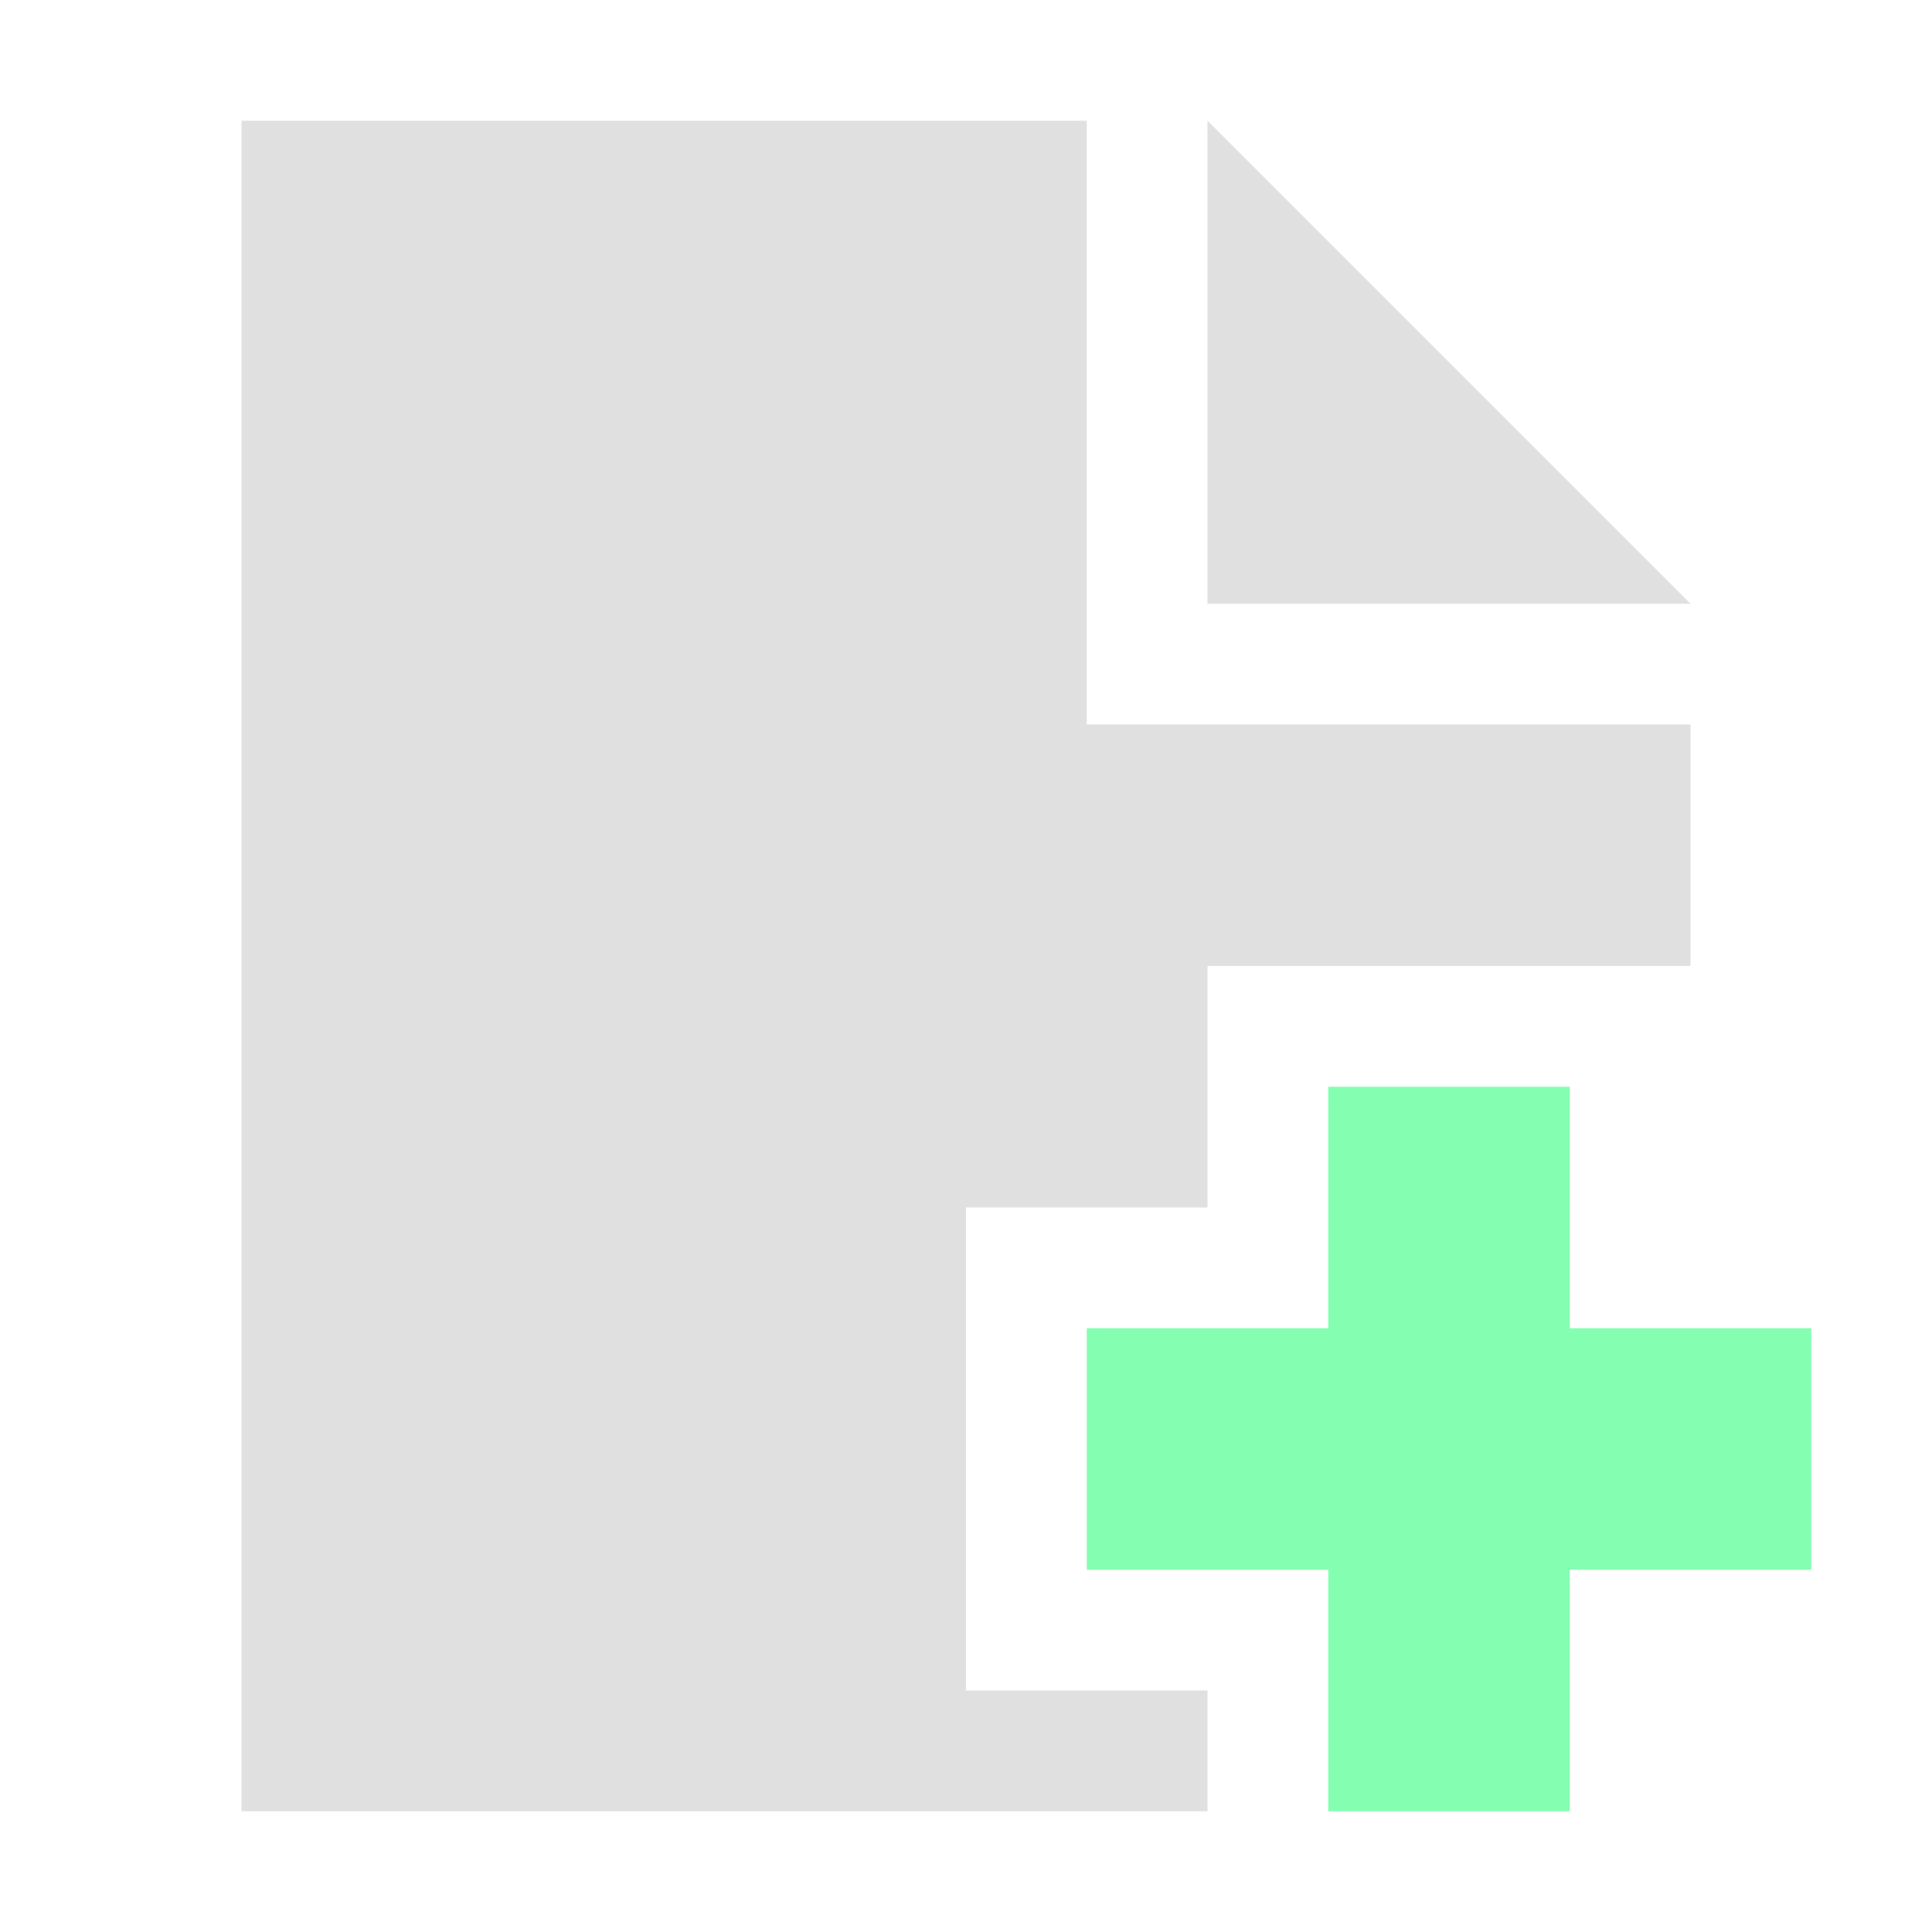
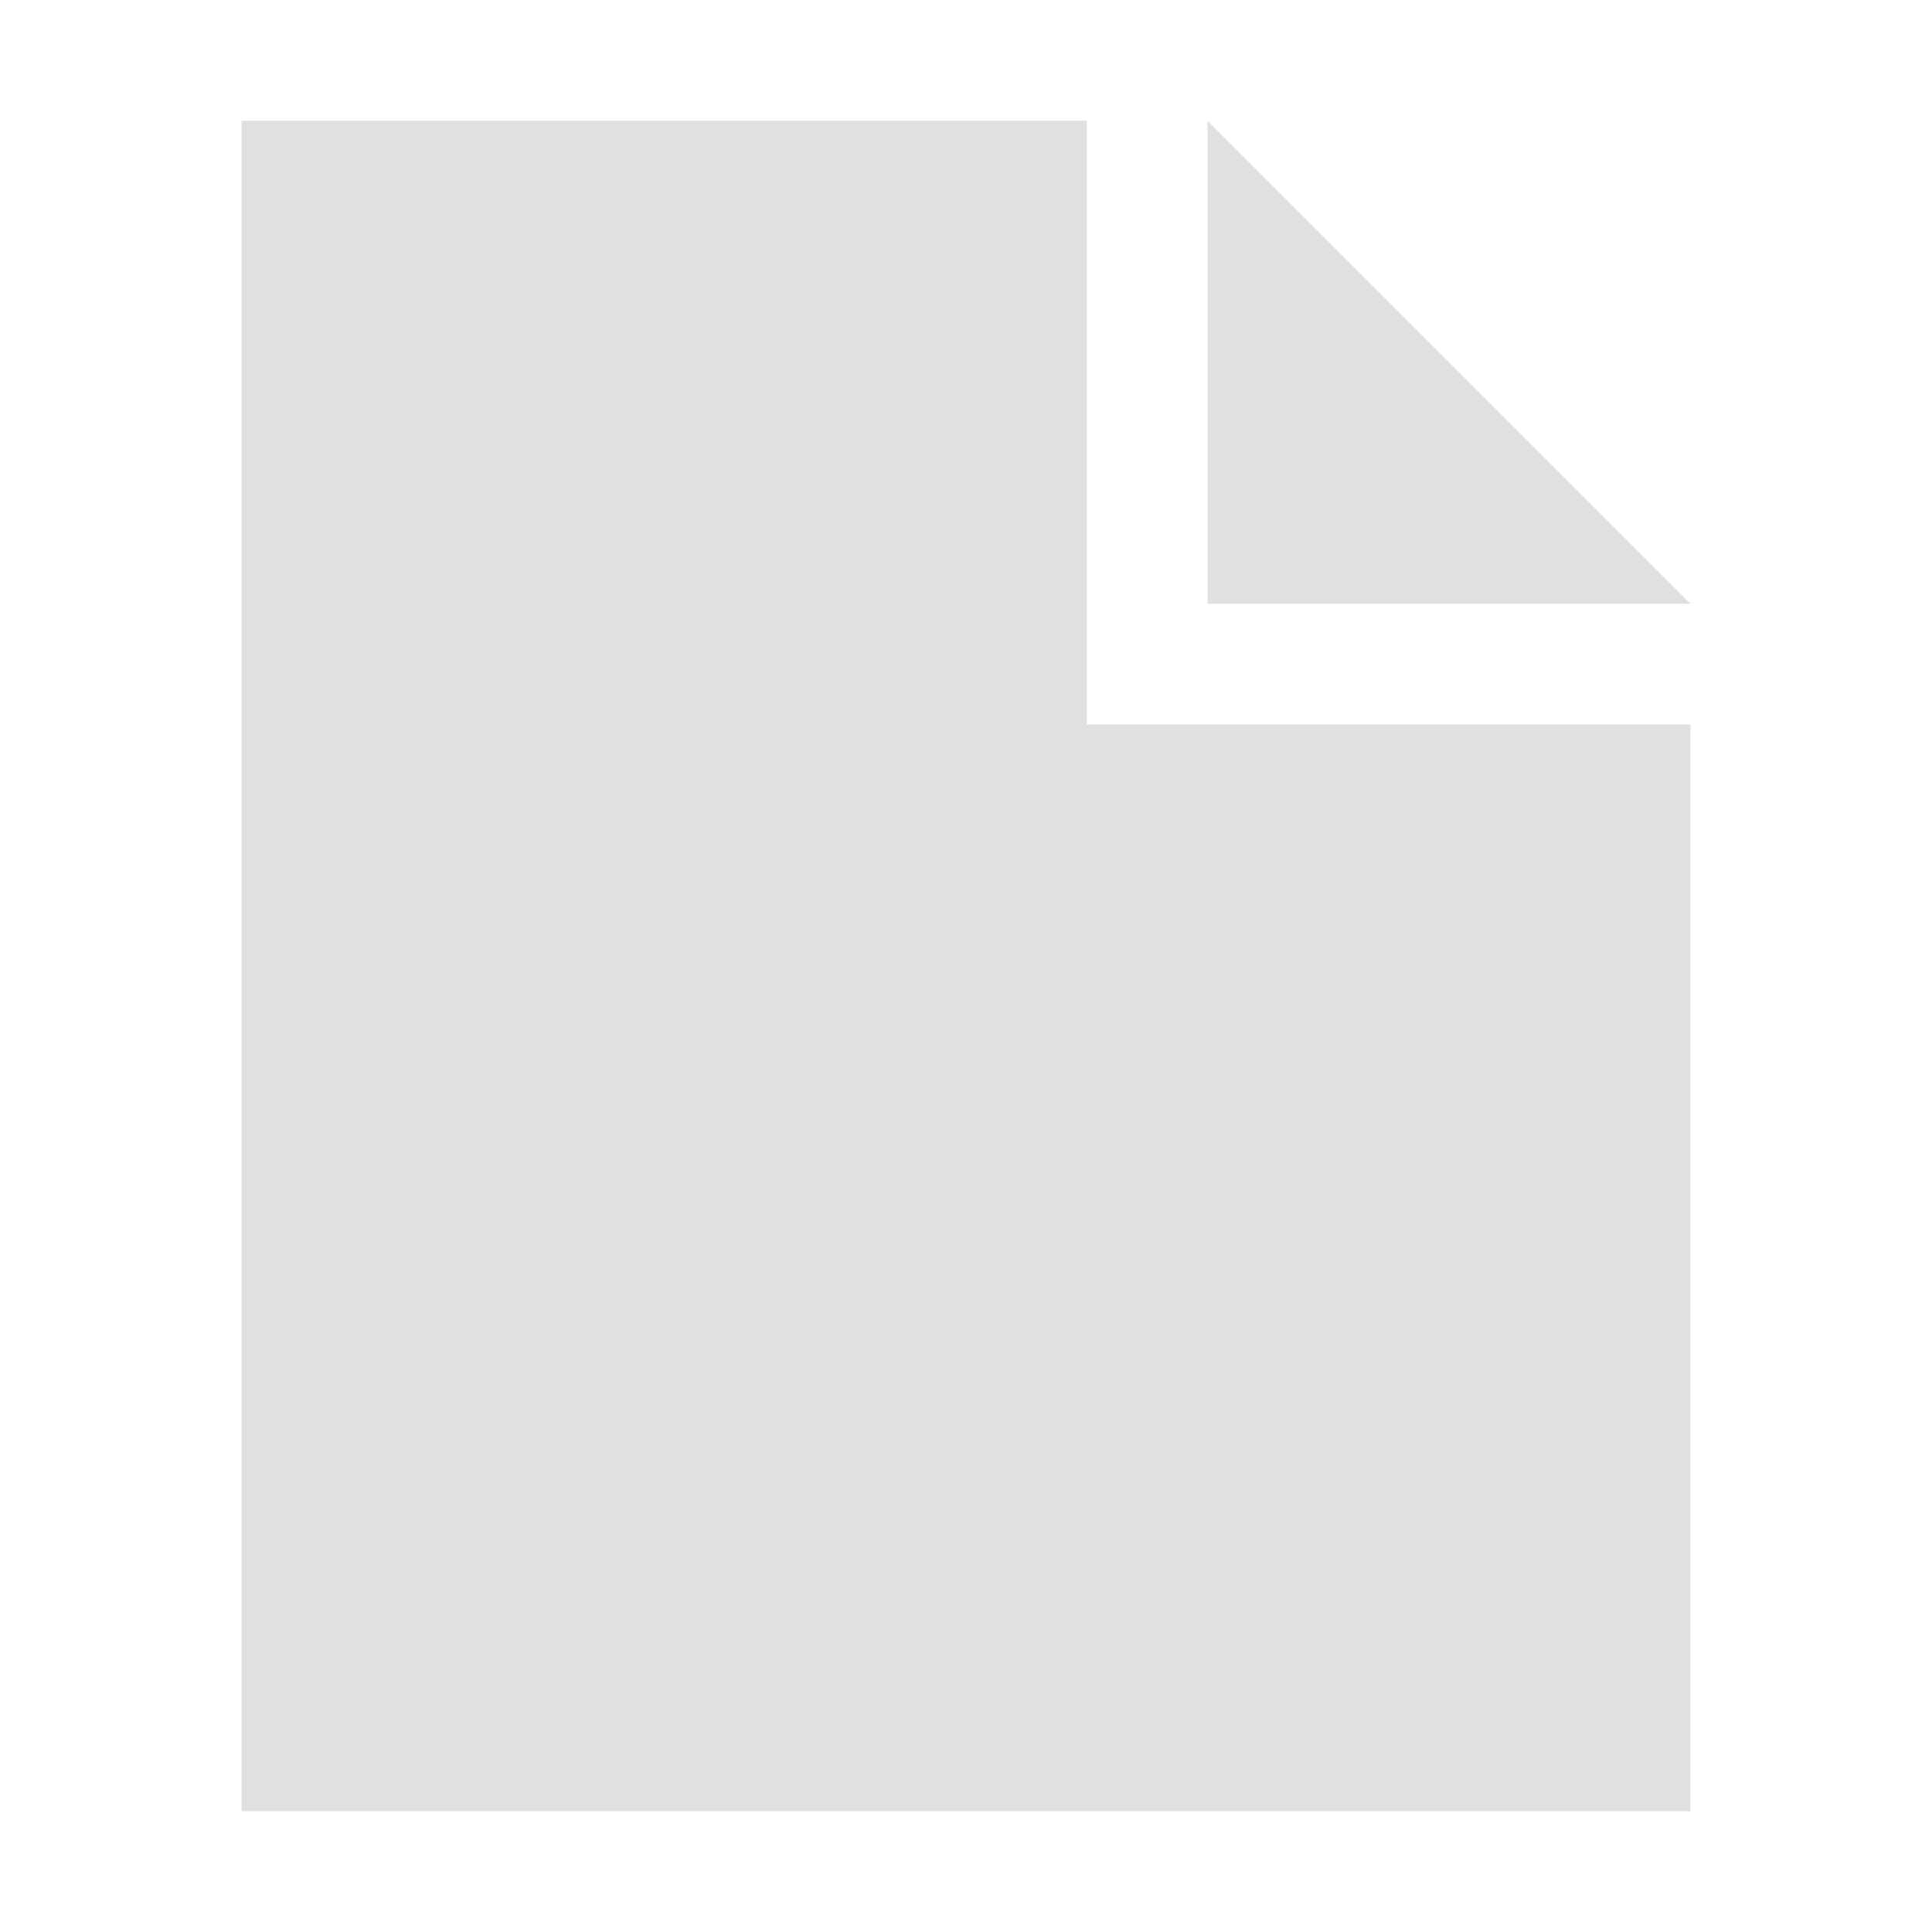
<svg xmlns="http://www.w3.org/2000/svg" width="16" height="16" viewBox="0 0 16 16" id="svg2" version="1.1">
  <defs id="defs4" />
  <g id="layer1" transform="translate(0,-1036.362)">
    <g id="layer1-8" transform="translate(0,-1.6949463e-5)">
-       <path style="opacity:1;fill:#e0e0e0;fill-opacity:1;stroke:none;stroke-width:1;stroke-linecap:round;stroke-linejoin:round;stroke-miterlimit:4;stroke-dasharray:none;stroke-dashoffset:0;stroke-opacity:1" d="m 2,1 v 14 h 8 V 14 H 8 v -4 h 2 V 8 h 4 V 6 H 9 V 1 Z m 8,0 v 4 h 4 z" transform="translate(0,1036.362)" id="rect4158" />
-       <path style="fill:#84ffb1;fill-opacity:1;stroke:none;stroke-width:1;stroke-miterlimit:4;stroke-dasharray:none;stroke-opacity:1" d="m 11,1045.362 v 2 H 9 v 2 h 2 v 2 h 2 v -2 h 2 v -2 h -2 v -2 z" id="rect4485" />
+       <path id="rect4158" d="m 2,1037.362 0,14 12,0 0,-9 -5,0 0,-5 z m 8,0 0,4 4,0 z" style="opacity:1;fill:#e0e0e0;fill-opacity:1;stroke:none;stroke-width:1;stroke-linecap:round;stroke-linejoin:round;stroke-miterlimit:4;stroke-dasharray:none;stroke-dashoffset:0;stroke-opacity:1" />
    </g>
  </g>
</svg>
